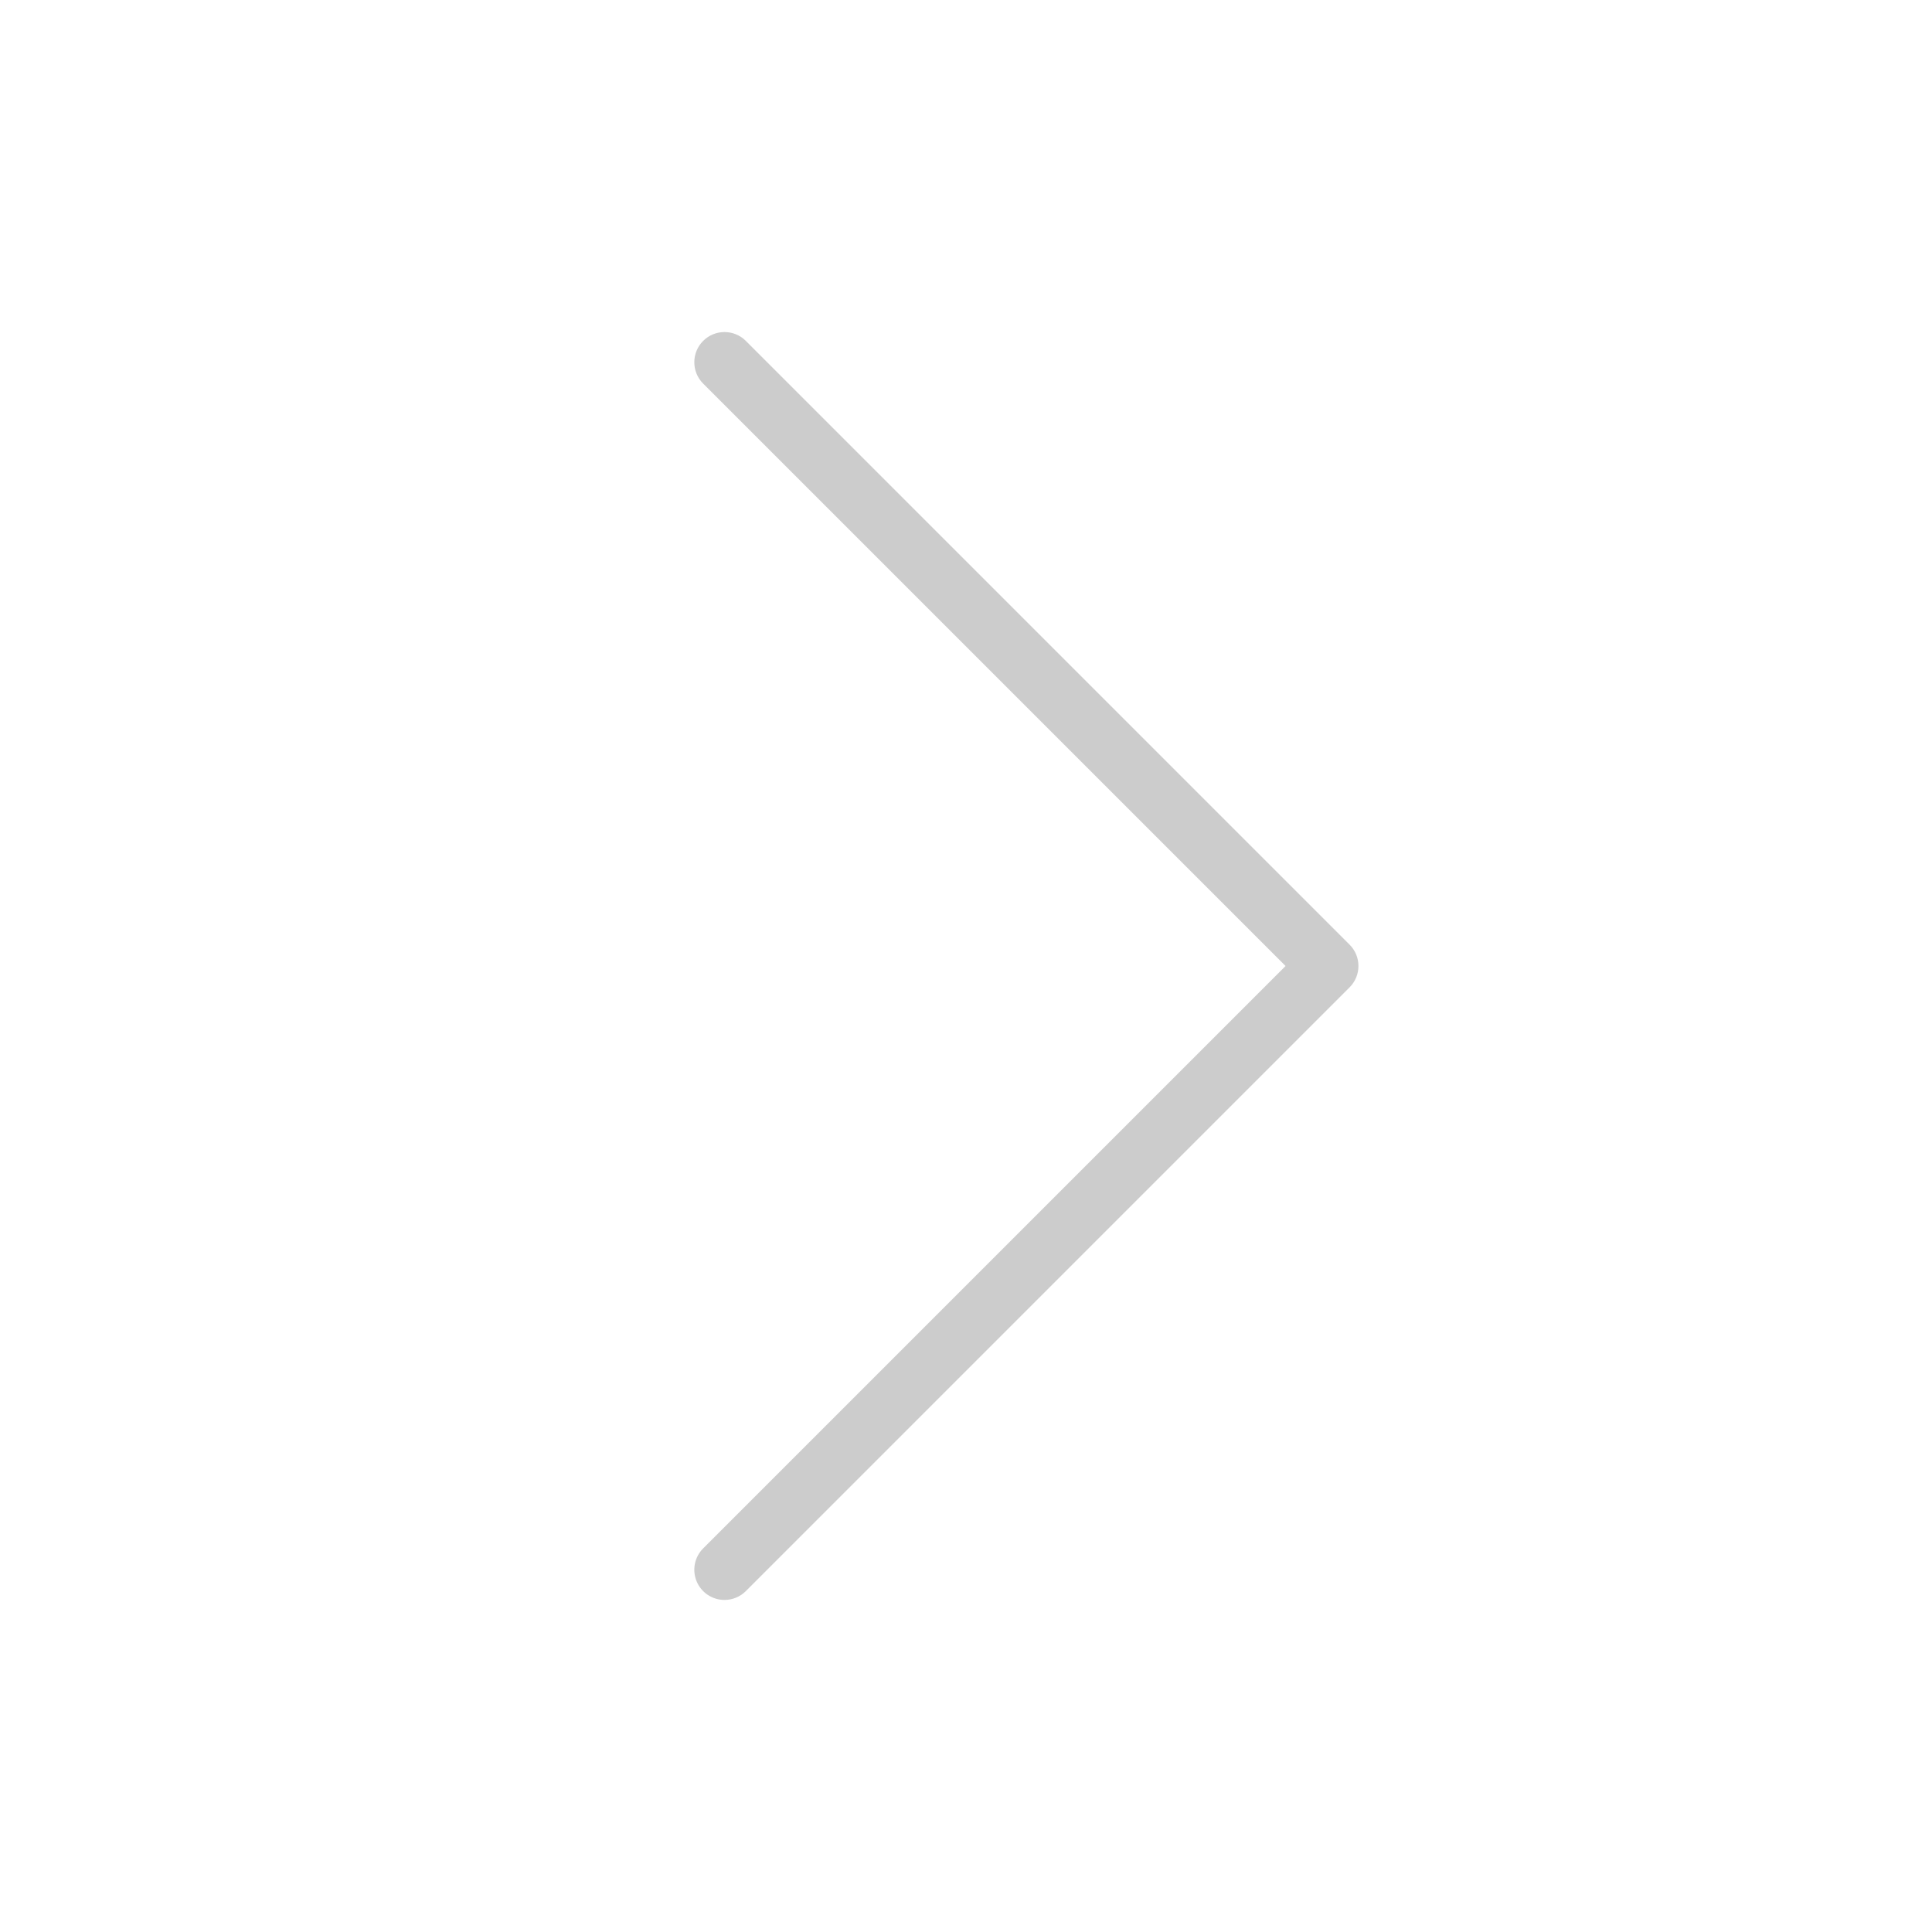
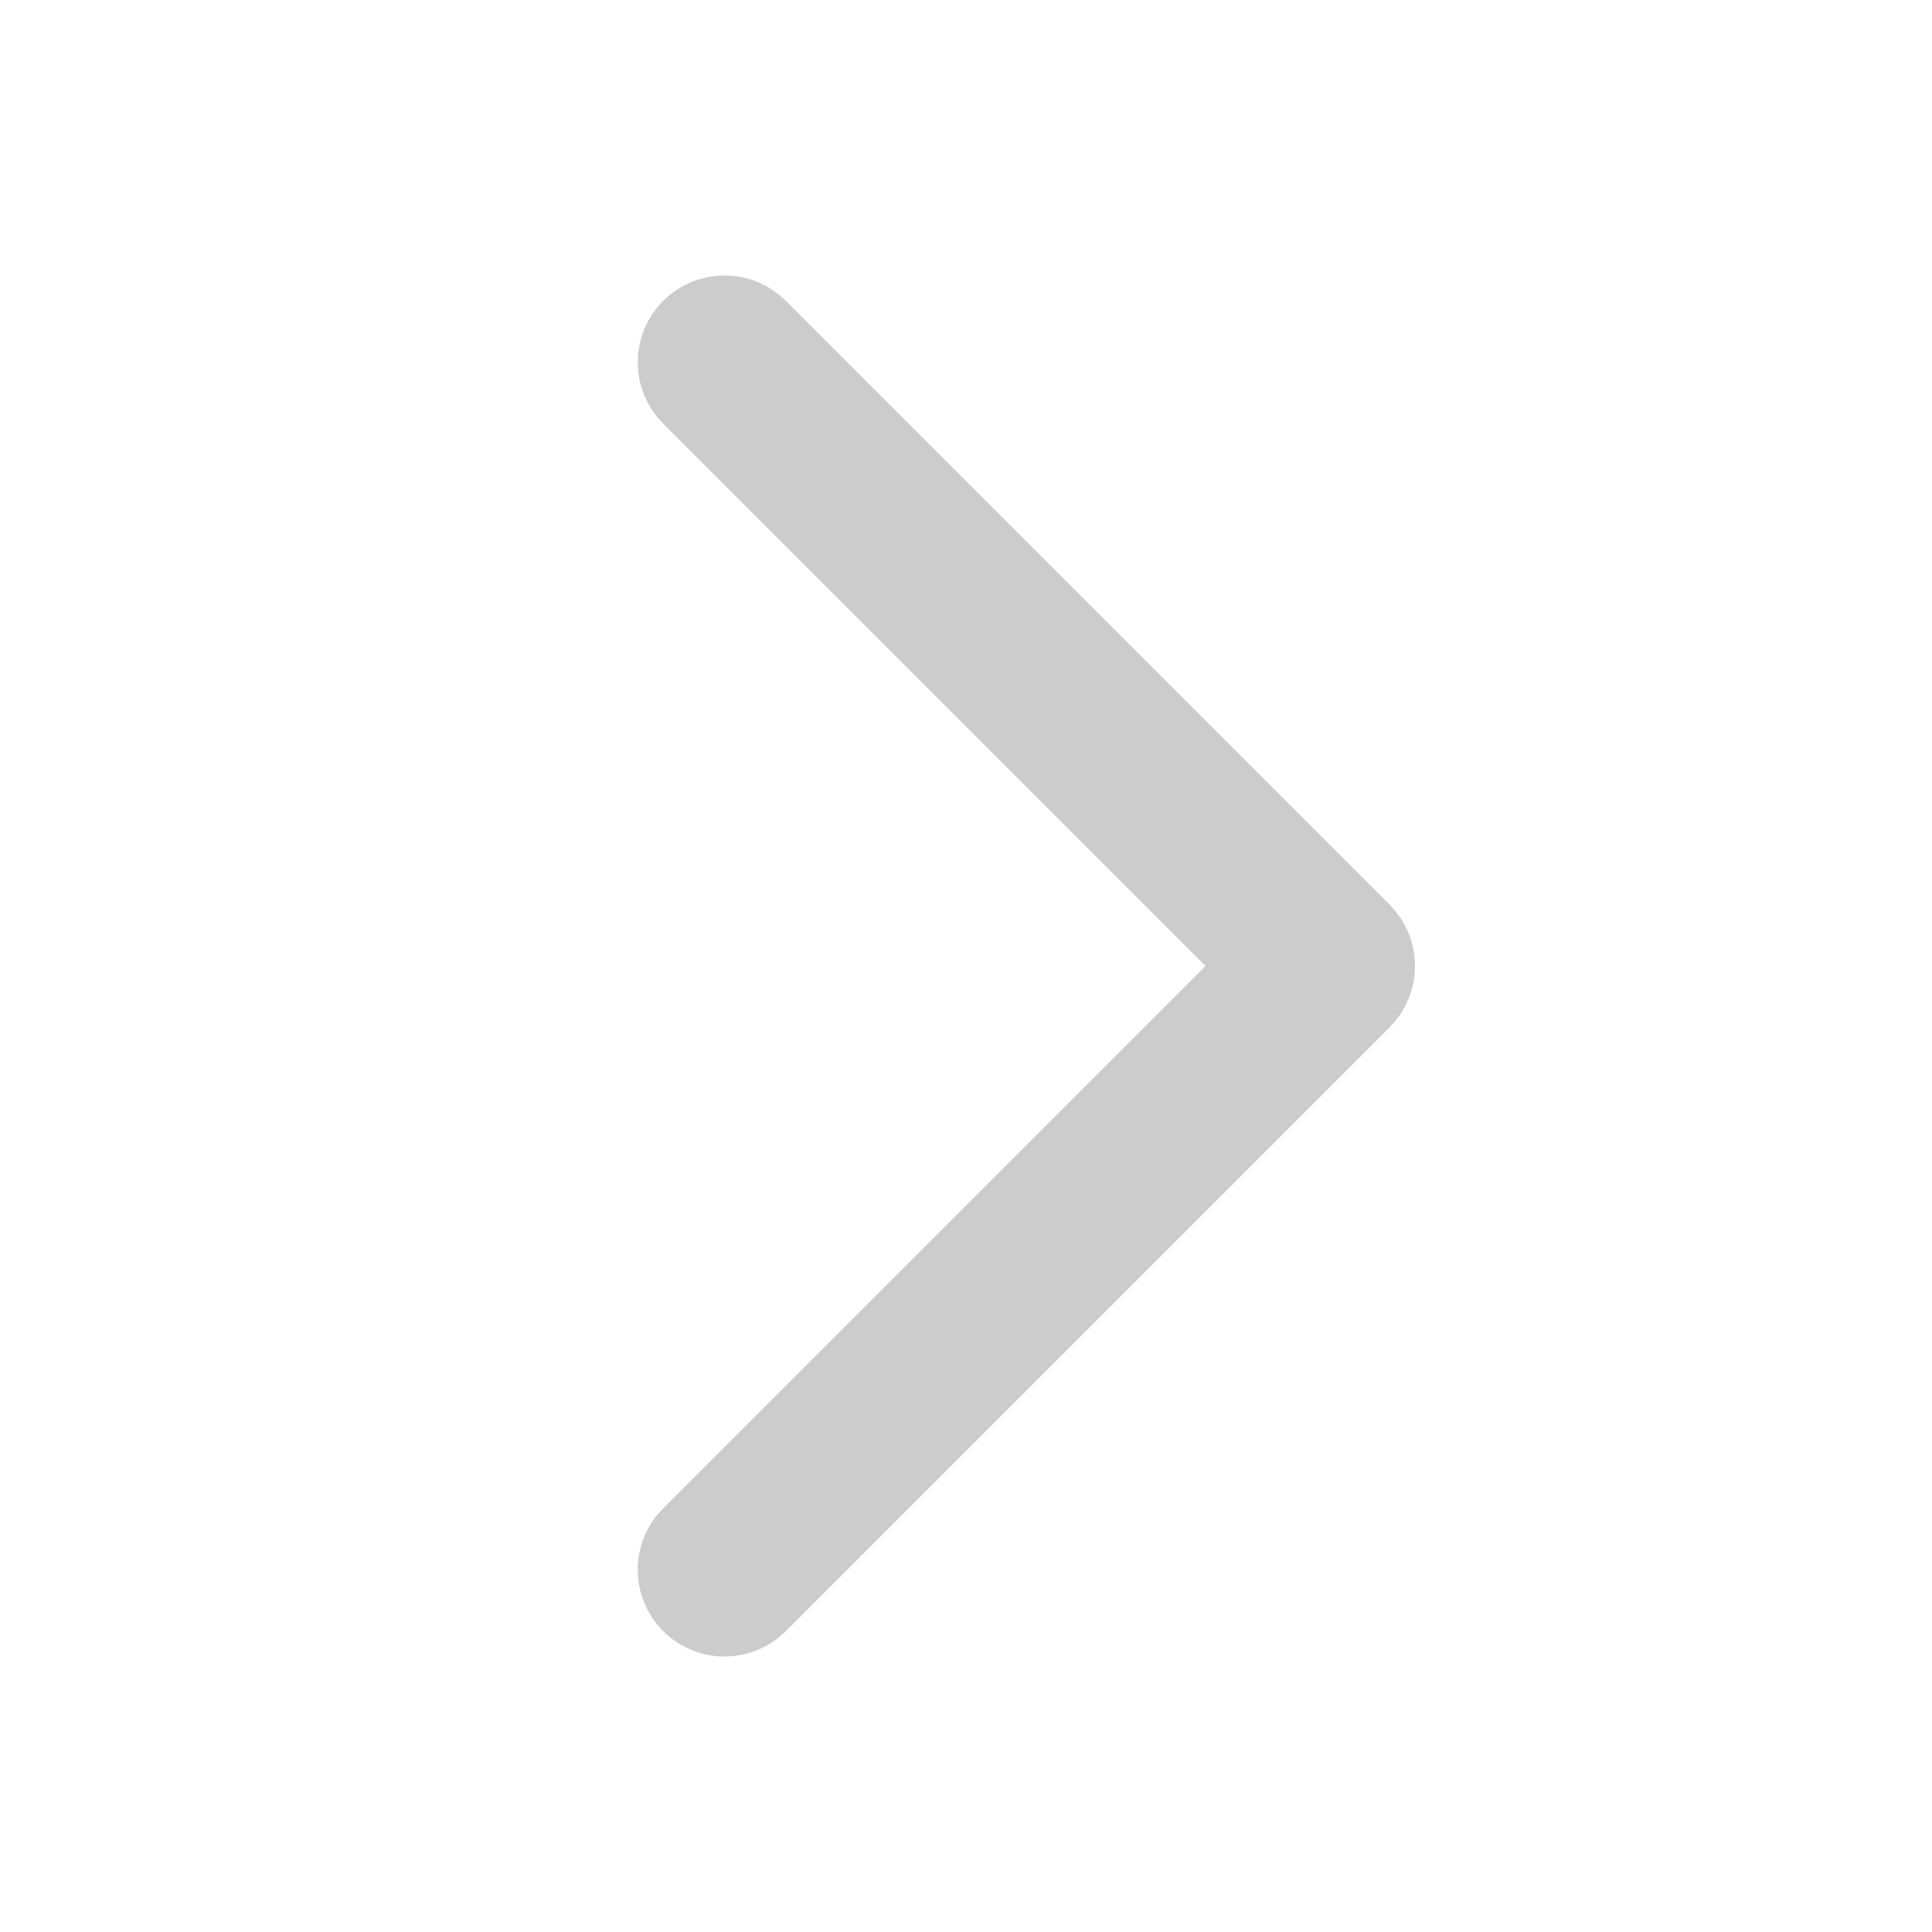
<svg xmlns="http://www.w3.org/2000/svg" fill="#cccccc" width="800px" height="800px" viewBox="0 0 256 256" id="Flat">
-   <path d="M96,212a4,4,0,0,1-2.829-6.828L170.343,128,93.171,50.828a4,4,0,0,1,5.657-5.657l80,80a4,4,0,0,1,0,5.657l-80,80A3.988,3.988,0,0,1,96,212Z" />
+   <path d="M96,212a4,4,0,0,1-2.829-6.828L170.343,128,93.171,50.828a4,4,0,0,1,5.657-5.657l80,80a4,4,0,0,1,0,5.657l-80,80A3.988,3.988,0,0,1,96,212Z" stroke="#cccccc" stroke-width="15" />
</svg>
